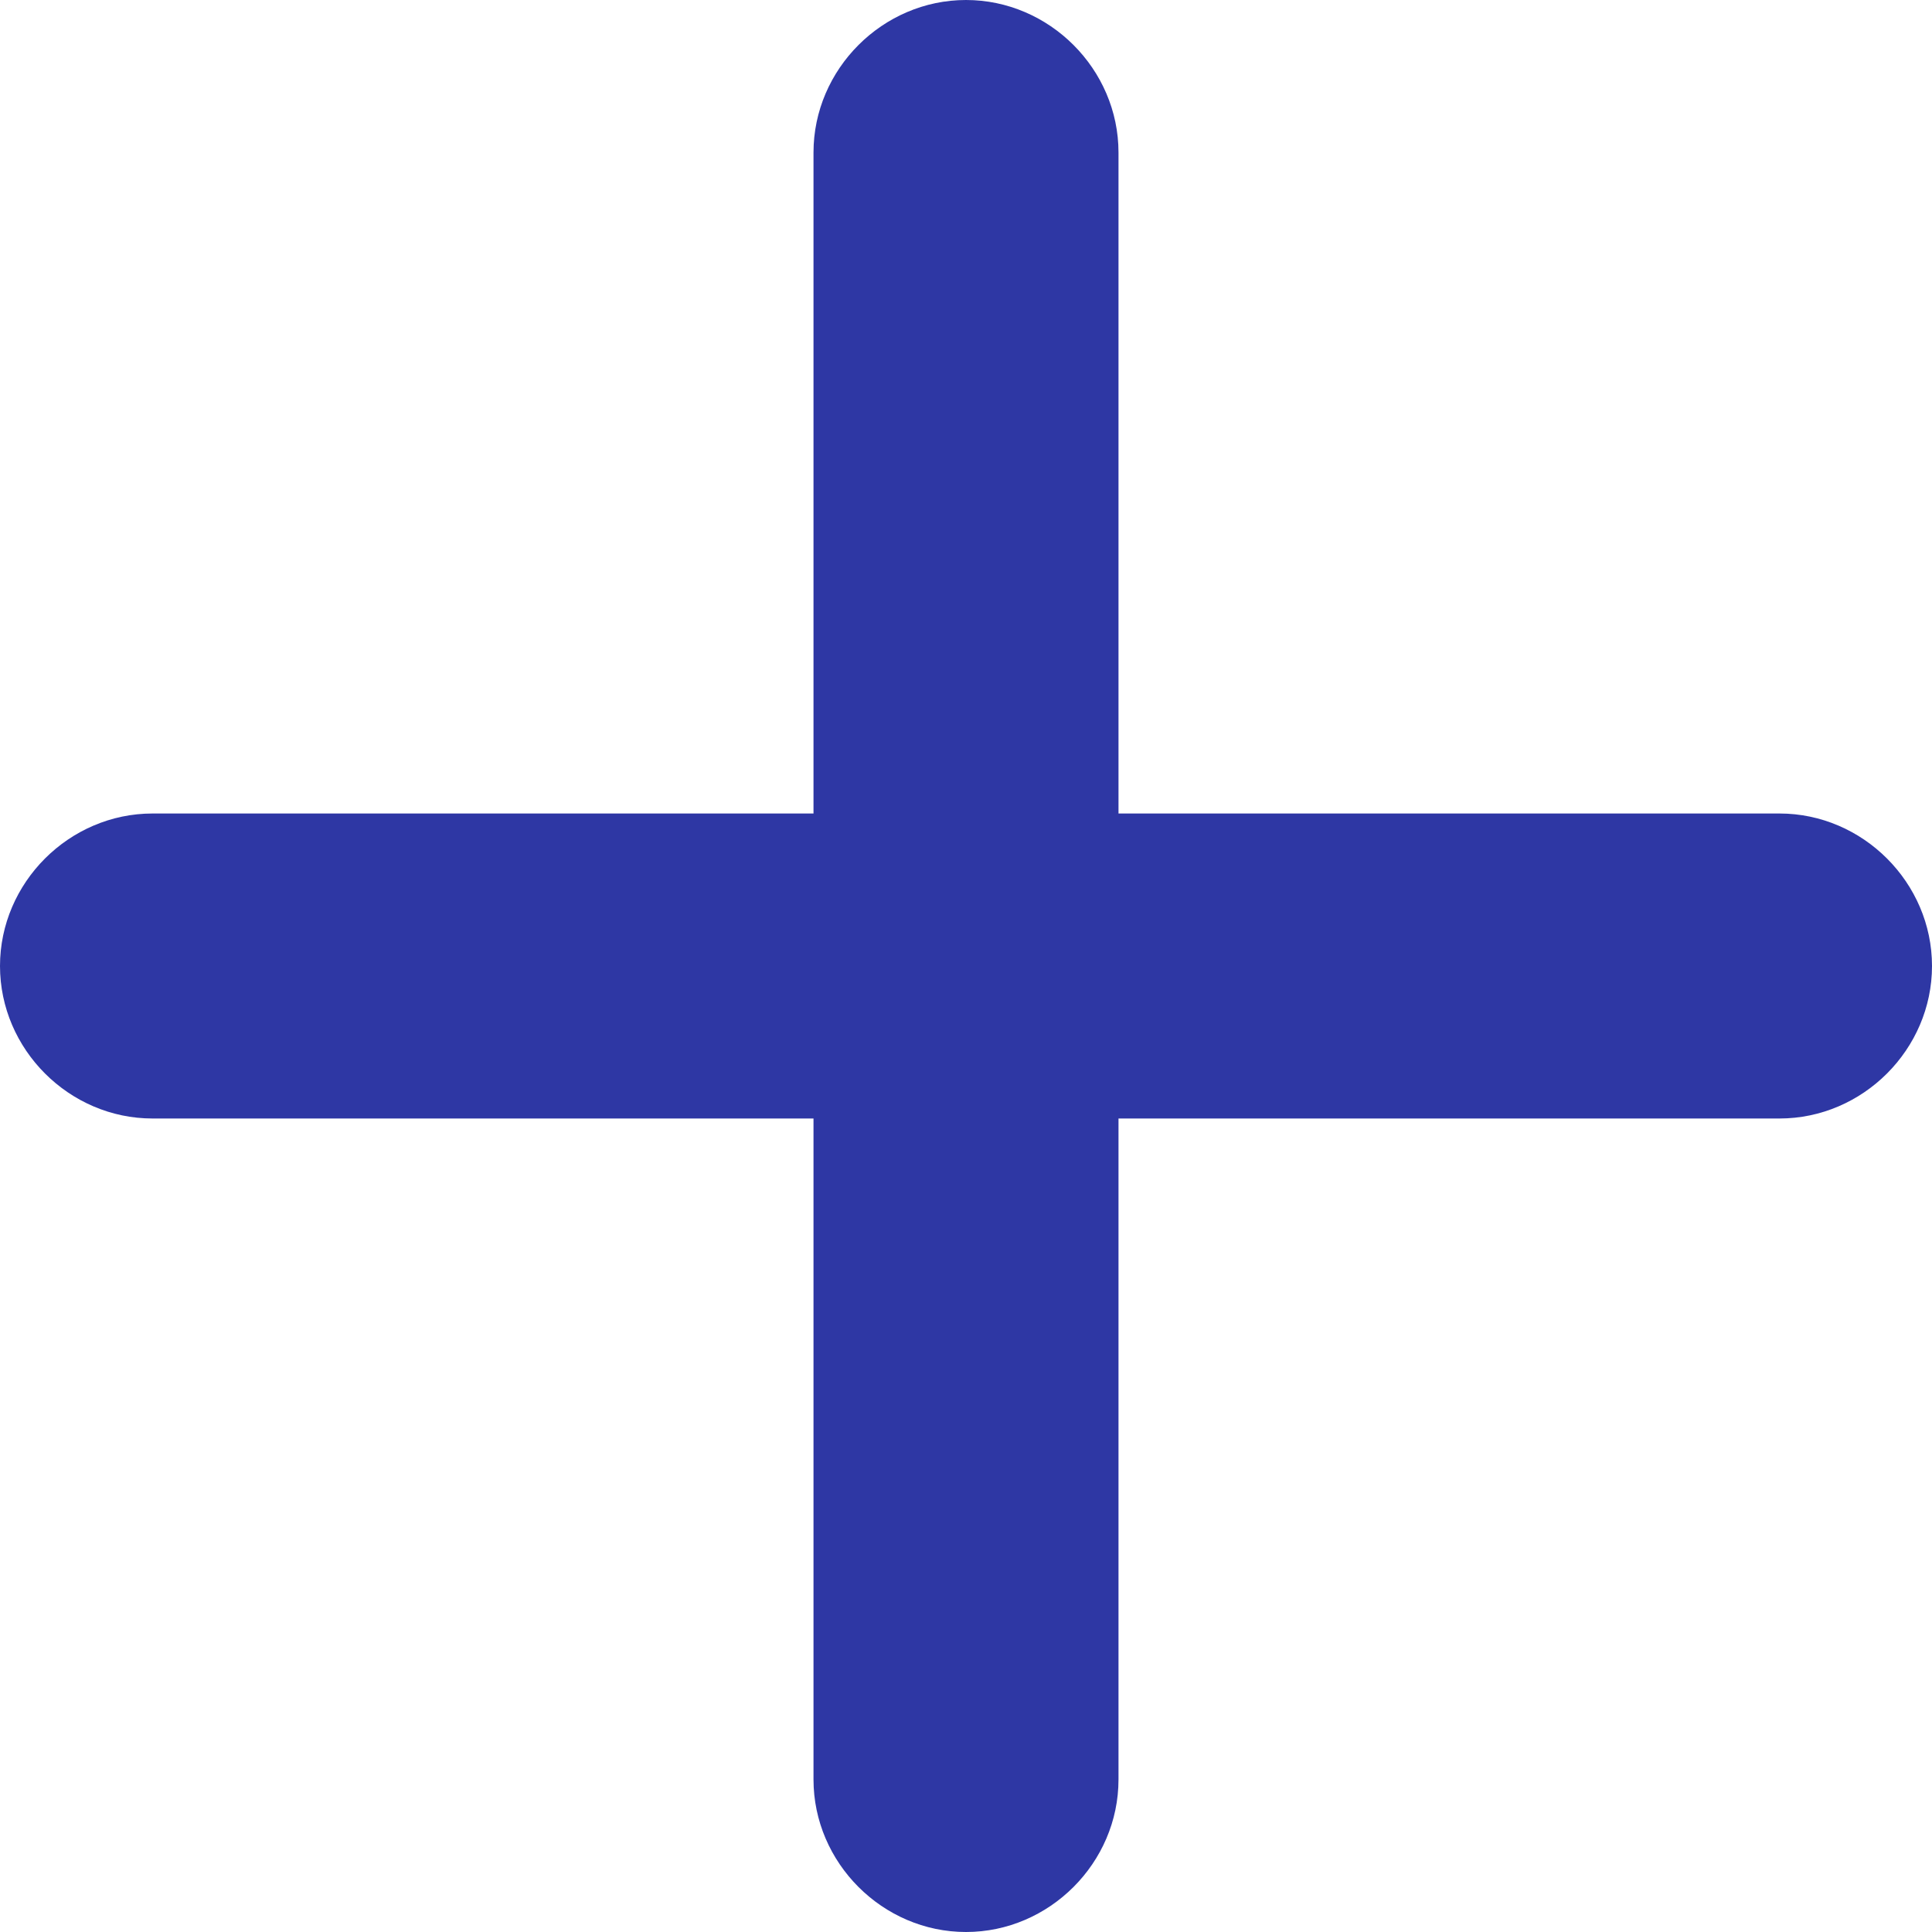
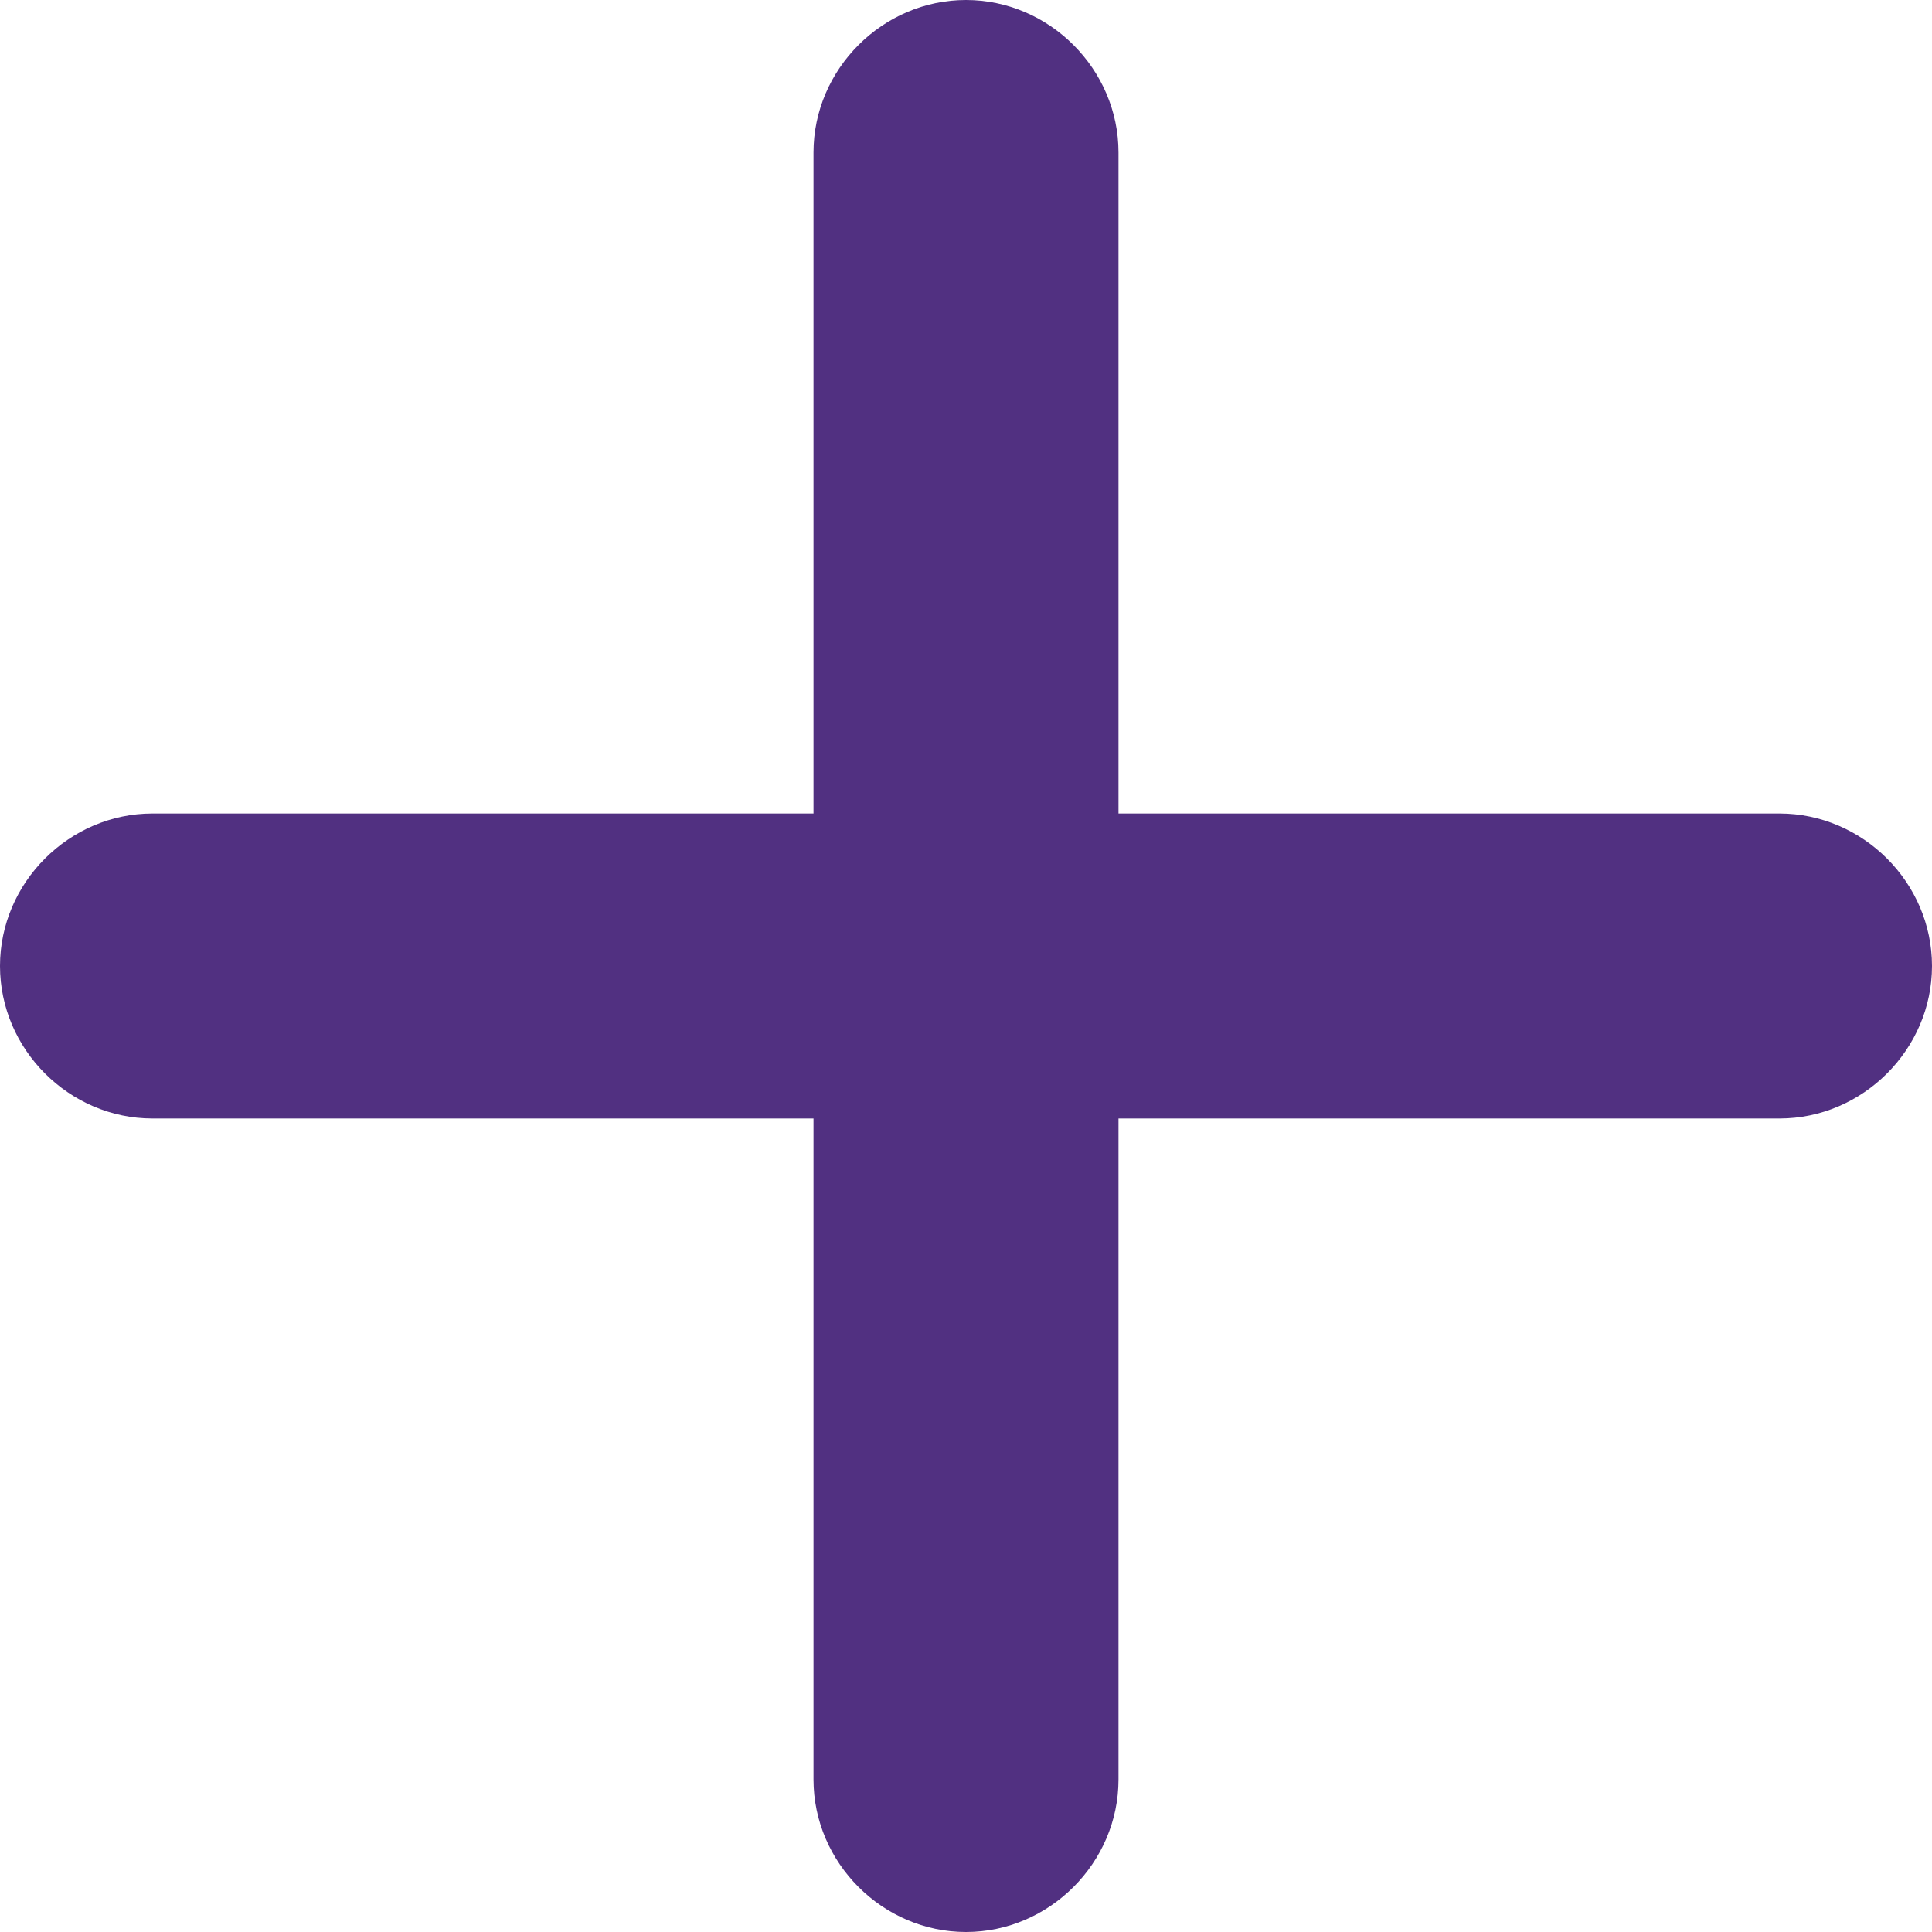
<svg xmlns="http://www.w3.org/2000/svg" width="15" height="15" viewBox="0 0 15 15" fill="none">
-   <path d="M13.816 6.316H8.684V1.184C8.684 0.537 8.147 0 7.5 0C6.853 0 6.316 0.537 6.316 1.184V6.316H1.184C0.537 6.316 0 6.853 0 7.5C0 8.147 0.537 8.684 1.184 8.684H6.316V13.816C6.316 14.463 6.853 15 7.5 15C8.147 15 8.684 14.463 8.684 13.816V8.684H13.816C14.463 8.684 15 8.147 15 7.5C15 6.853 14.463 6.316 13.816 6.316Z" fill="#2E37A4" />
+   <path d="M13.816 6.316H8.684V1.184C8.684 0.537 8.147 0 7.5 0C6.853 0 6.316 0.537 6.316 1.184V6.316H1.184C0.537 6.316 0 6.853 0 7.5C0 8.147 0.537 8.684 1.184 8.684H6.316V13.816C6.316 14.463 6.853 15 7.5 15C8.147 15 8.684 14.463 8.684 13.816V8.684H13.816C14.463 8.684 15 8.147 15 7.5C15 6.853 14.463 6.316 13.816 6.316Z" fill="#513081" />
</svg>
